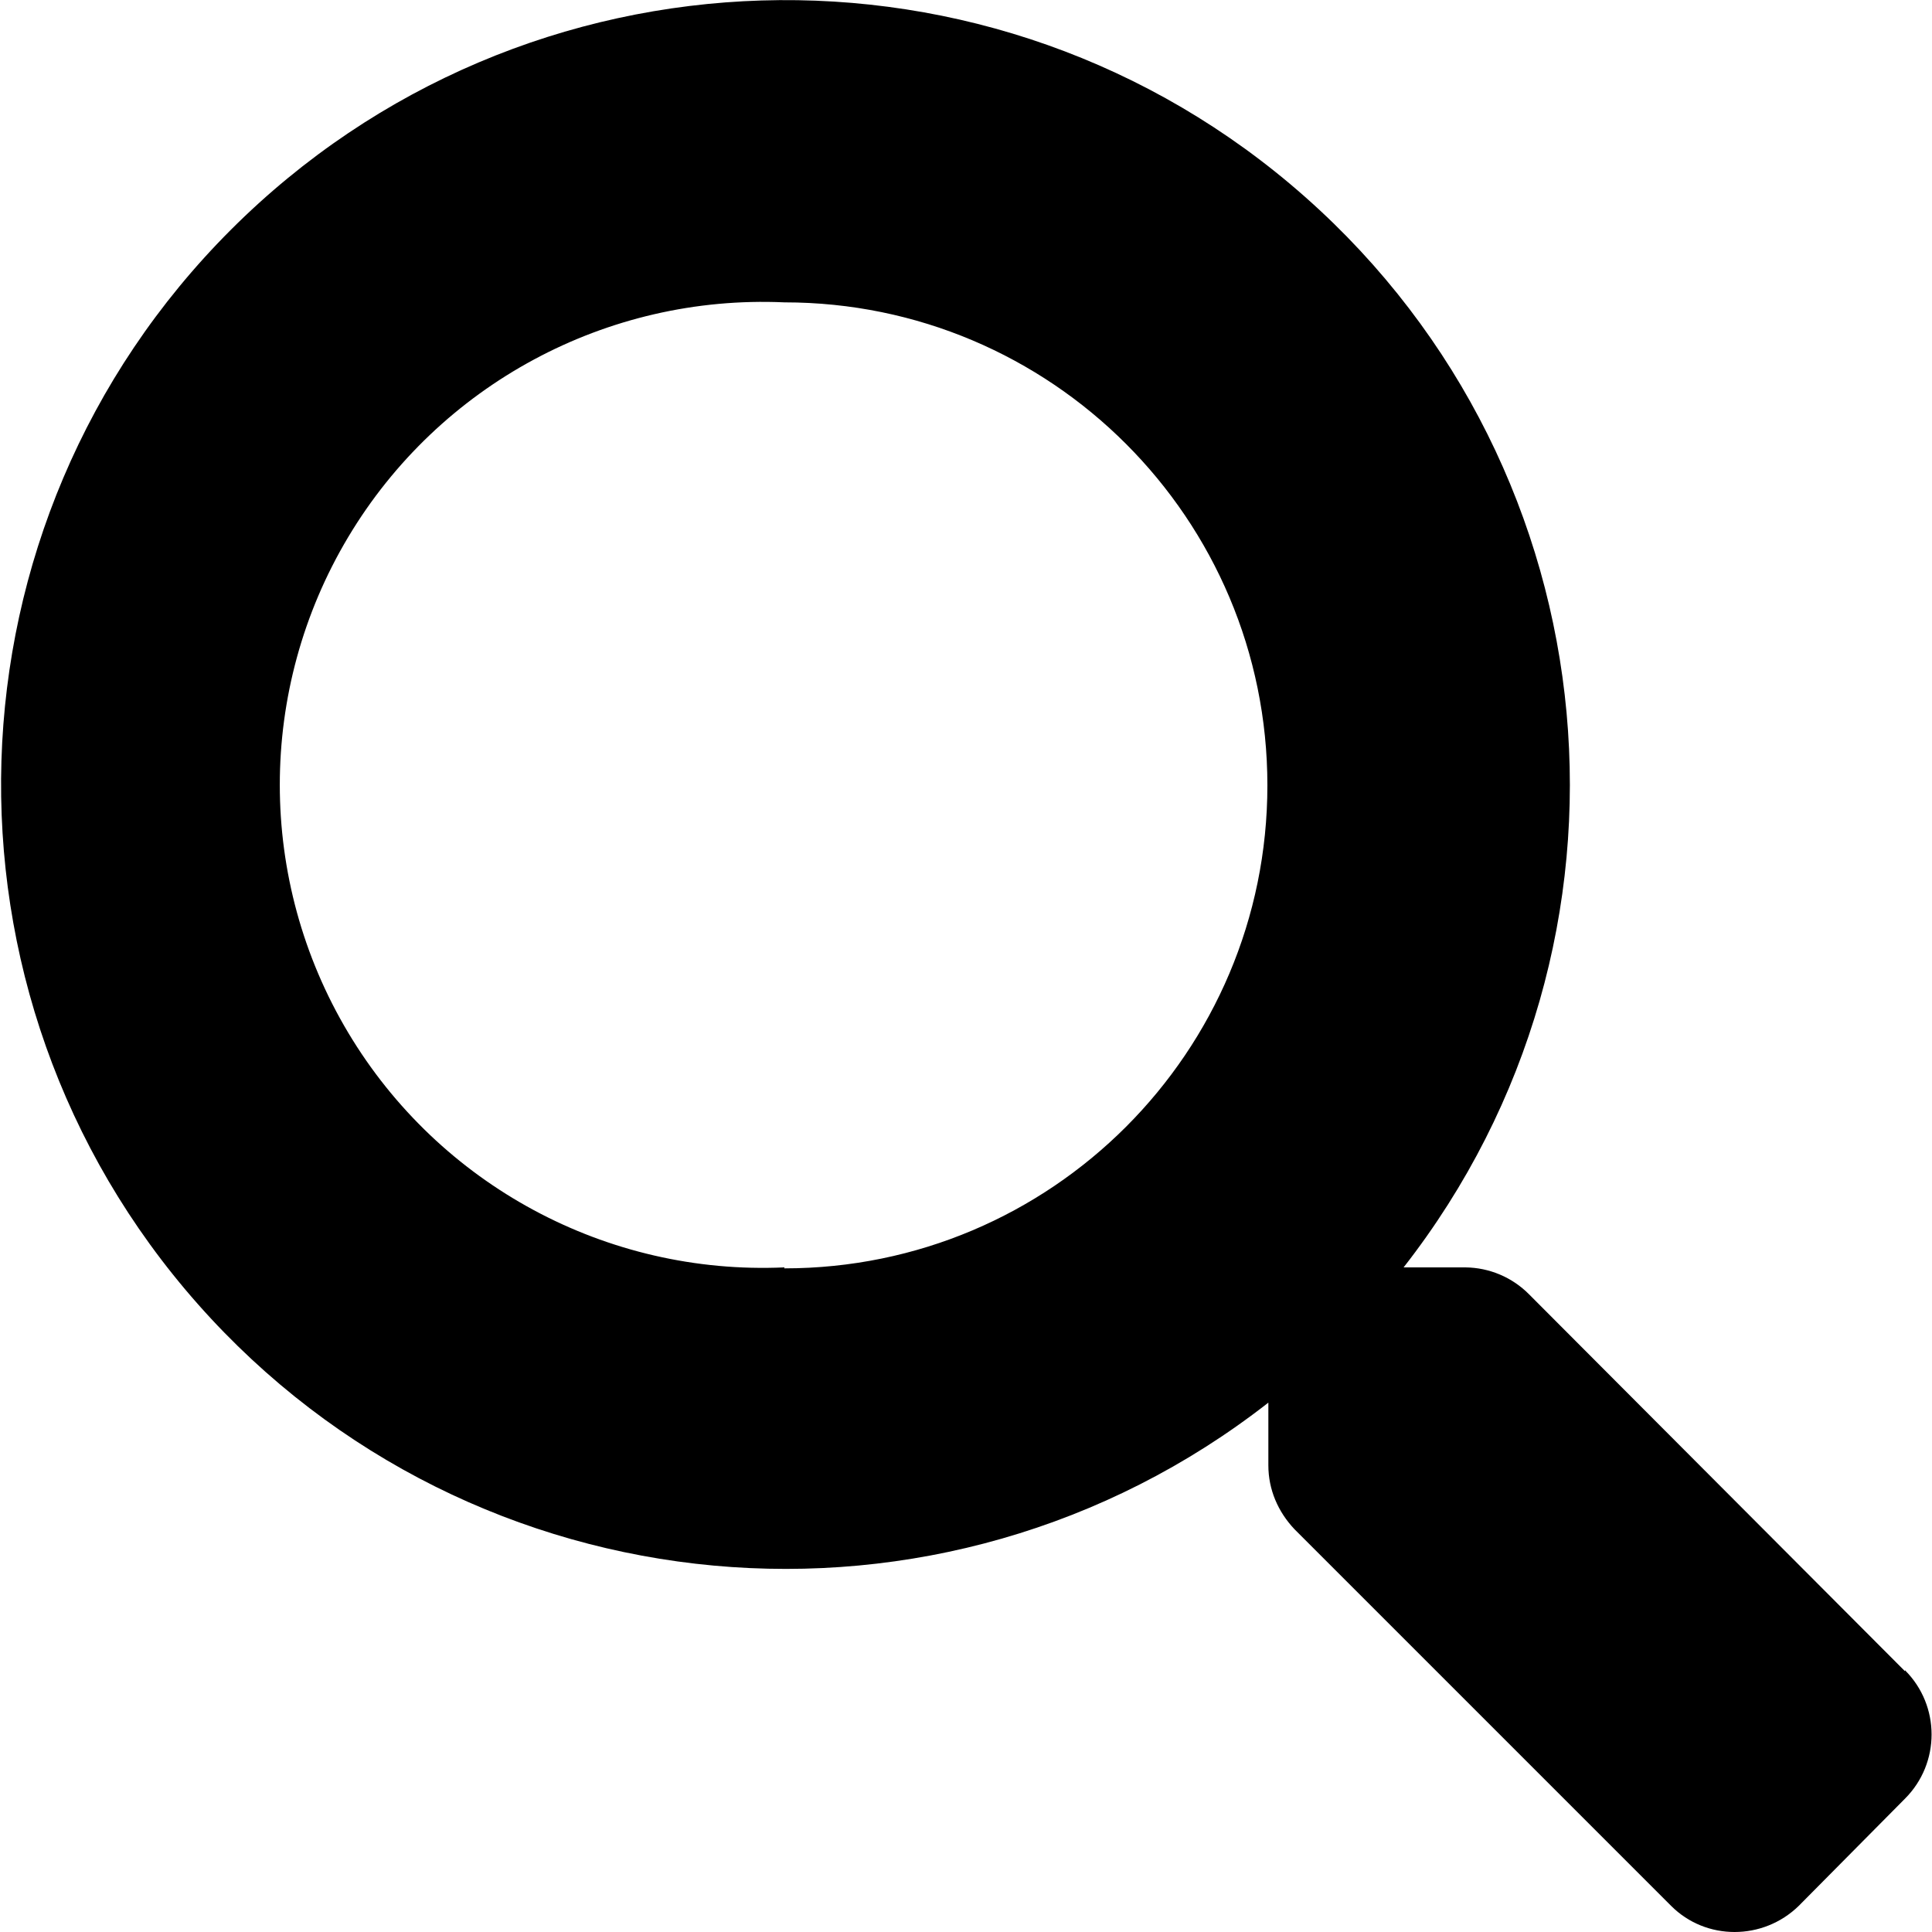
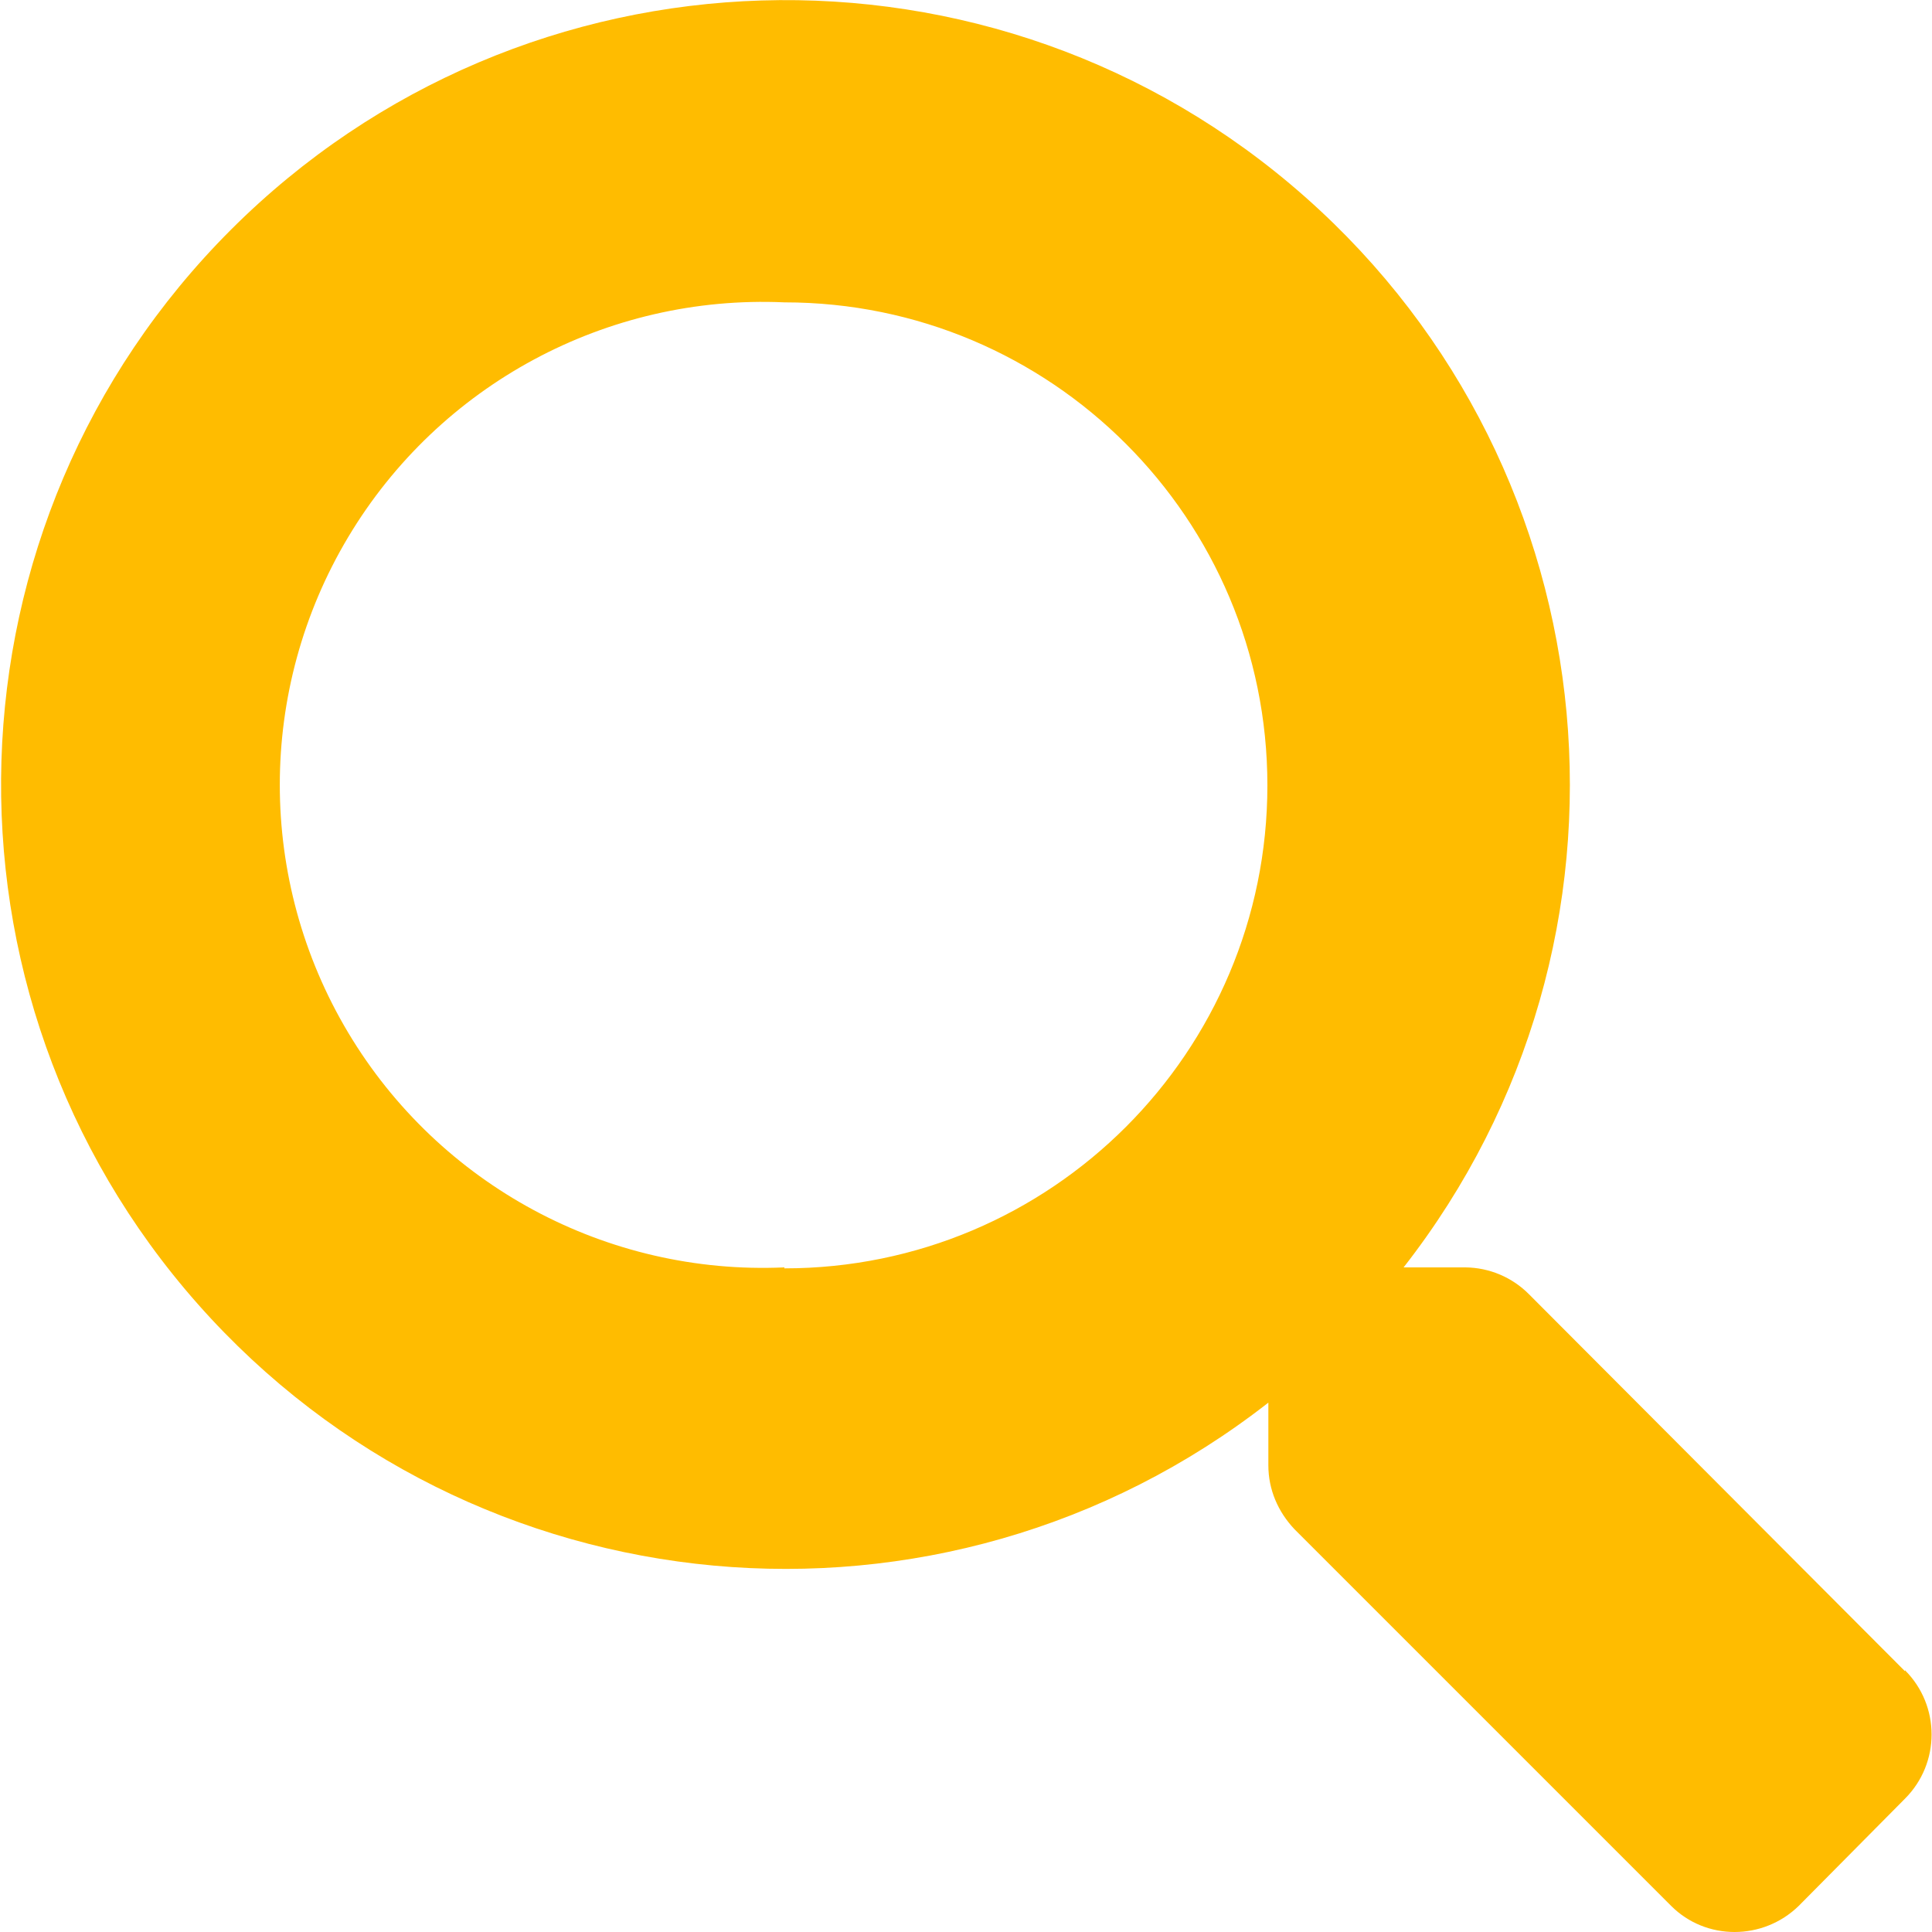
<svg xmlns="http://www.w3.org/2000/svg" class="icon" width="20" height="20" aria-labelledby="iconSearch" role="img">
-   <path d="M19.72 17.3l-3.89-3.9a.94.94 0 00-.66-.28h-.64a8.12 8.12 0 10-1.4 1.4v.65c0 .25.1.48.27.66l3.9 3.9c.36.36.95.36 1.32 0l1.1-1.11a.94.94 0 000-1.33zm-11.6-4.18a5 5 0 110-9.99 5 5 0 010 10z" fill-rule="nonzero" />
+   <path d="M19.72 17.3l-3.89-3.9a.94.94 0 00-.66-.28h-.64a8.12 8.12 0 10-1.4 1.4v.65c0 .25.1.48.27.66l3.9 3.9c.36.36.95.36 1.32 0l1.1-1.11a.94.94 0 000-1.33zm-11.6-4.18a5 5 0 110-9.99 5 5 0 010 10z" fill="#ffbc00" fill-rule="nonzero" />
</svg>
